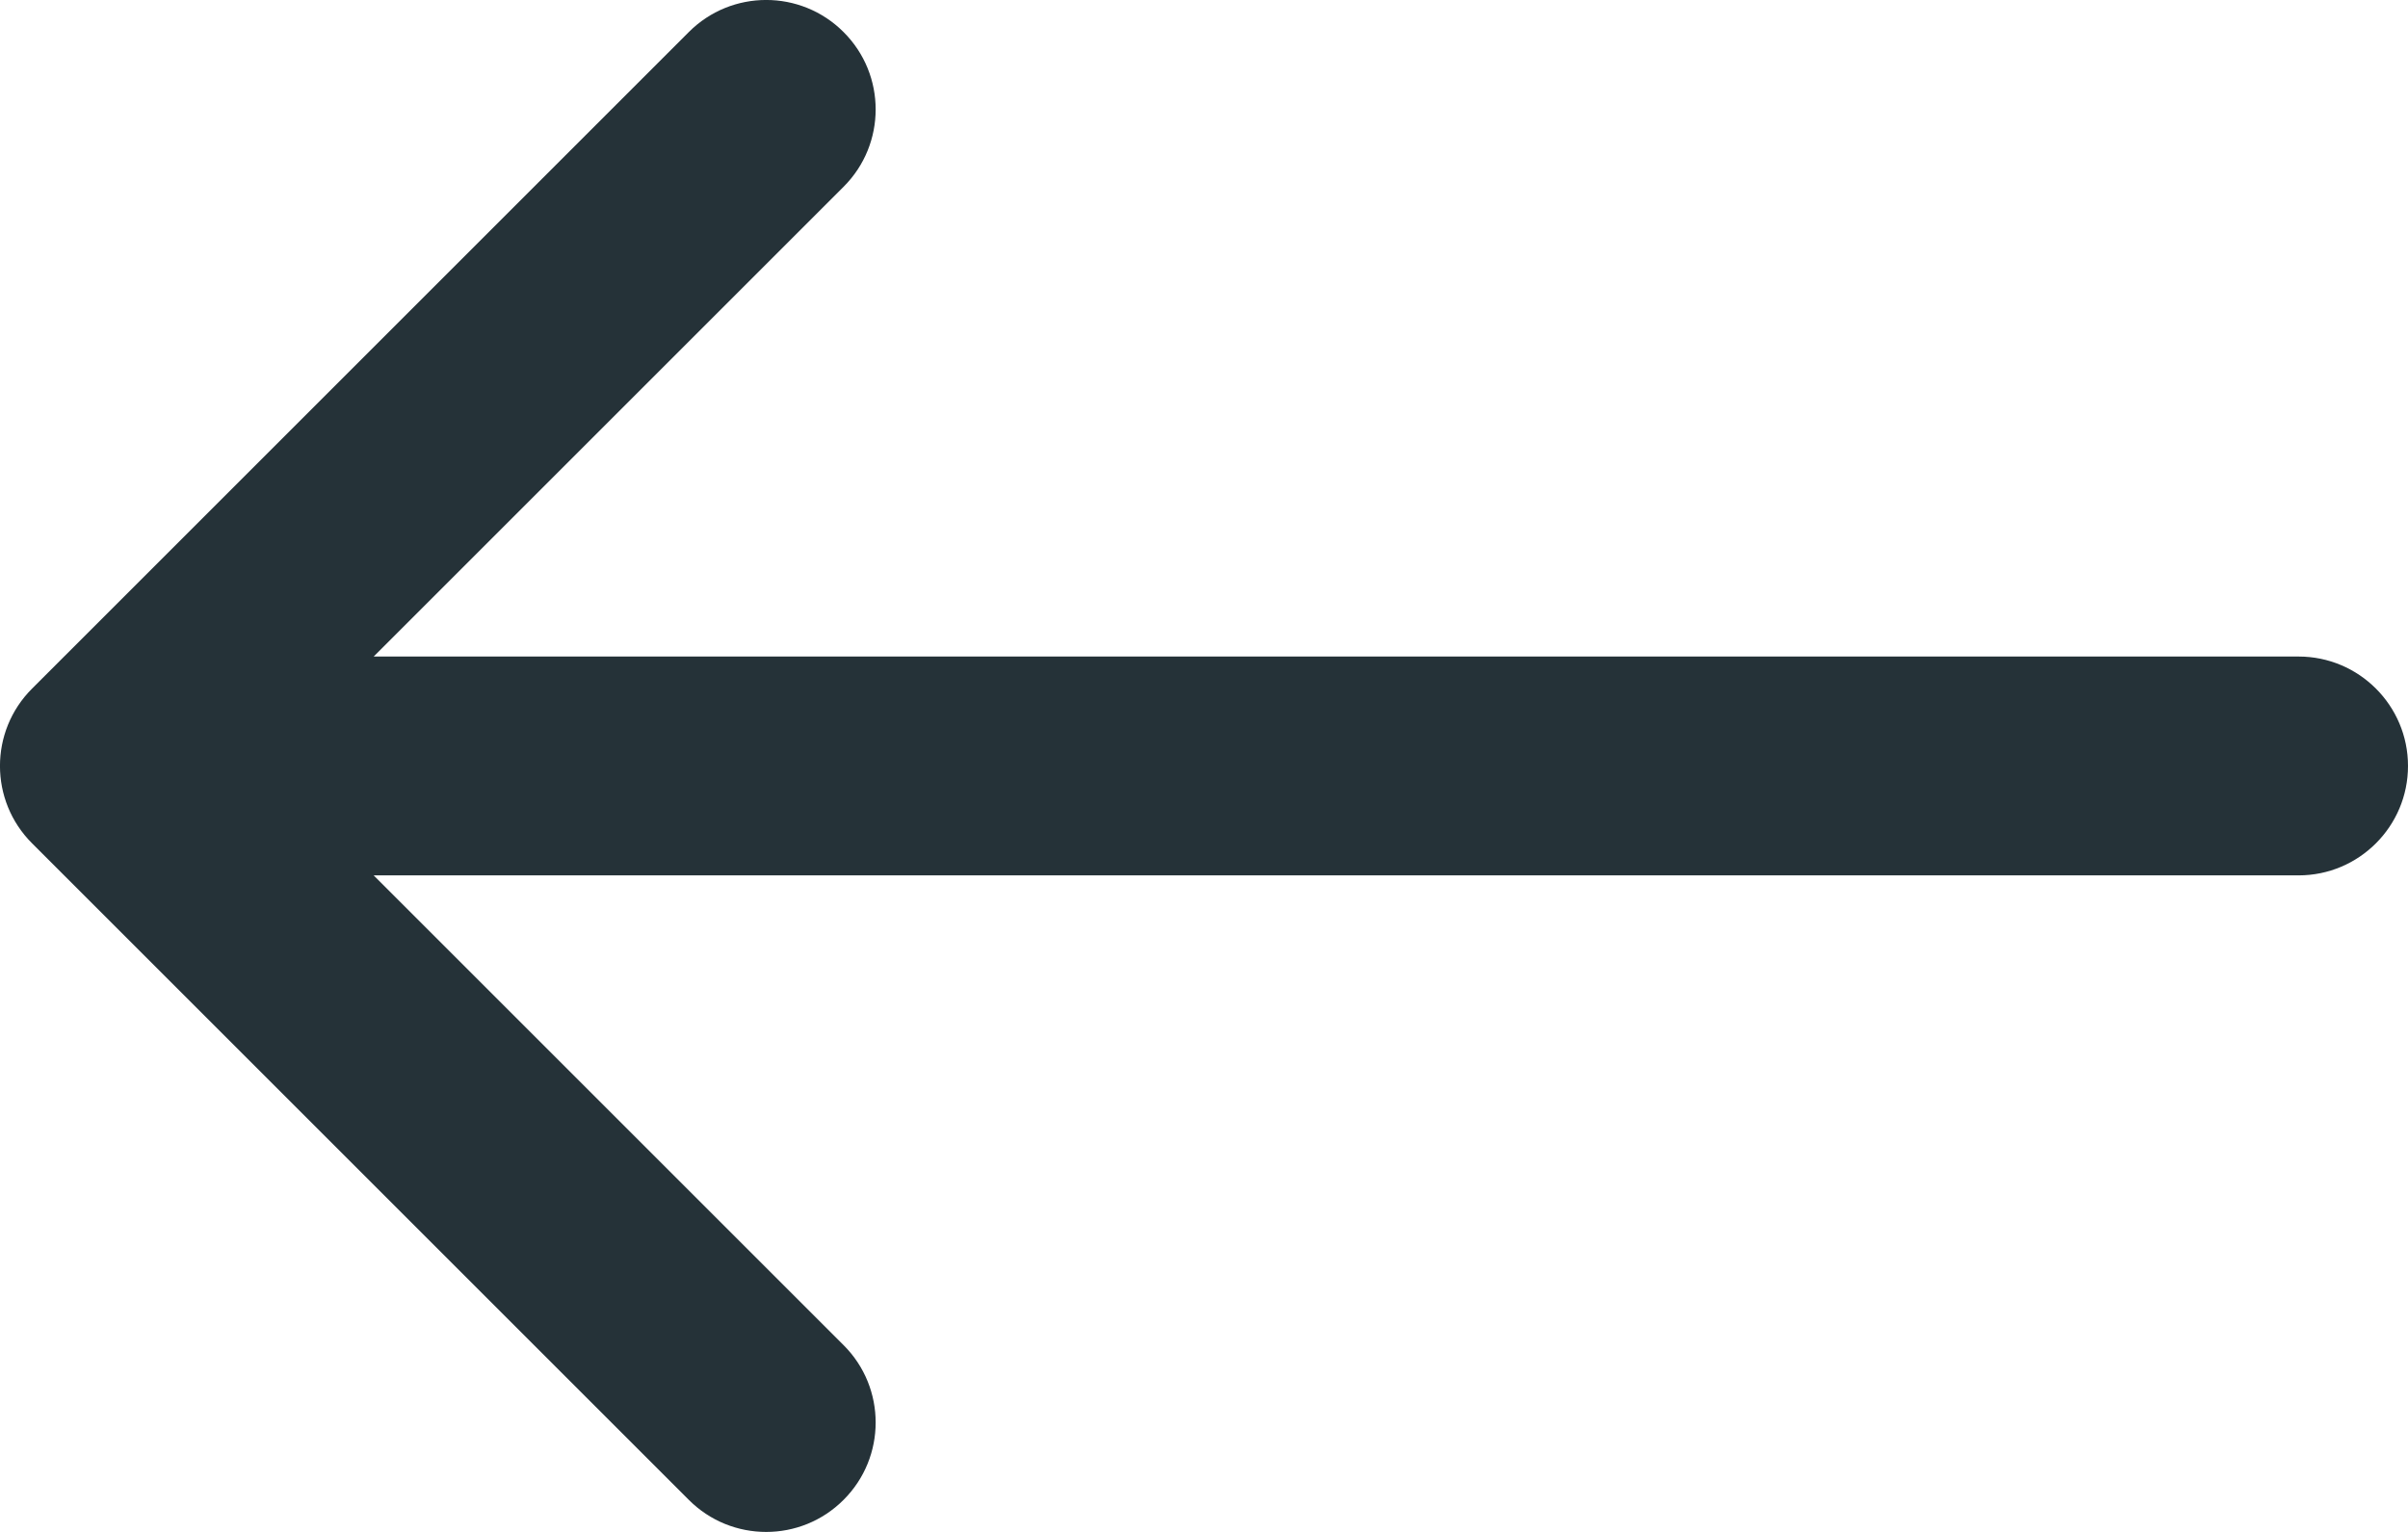
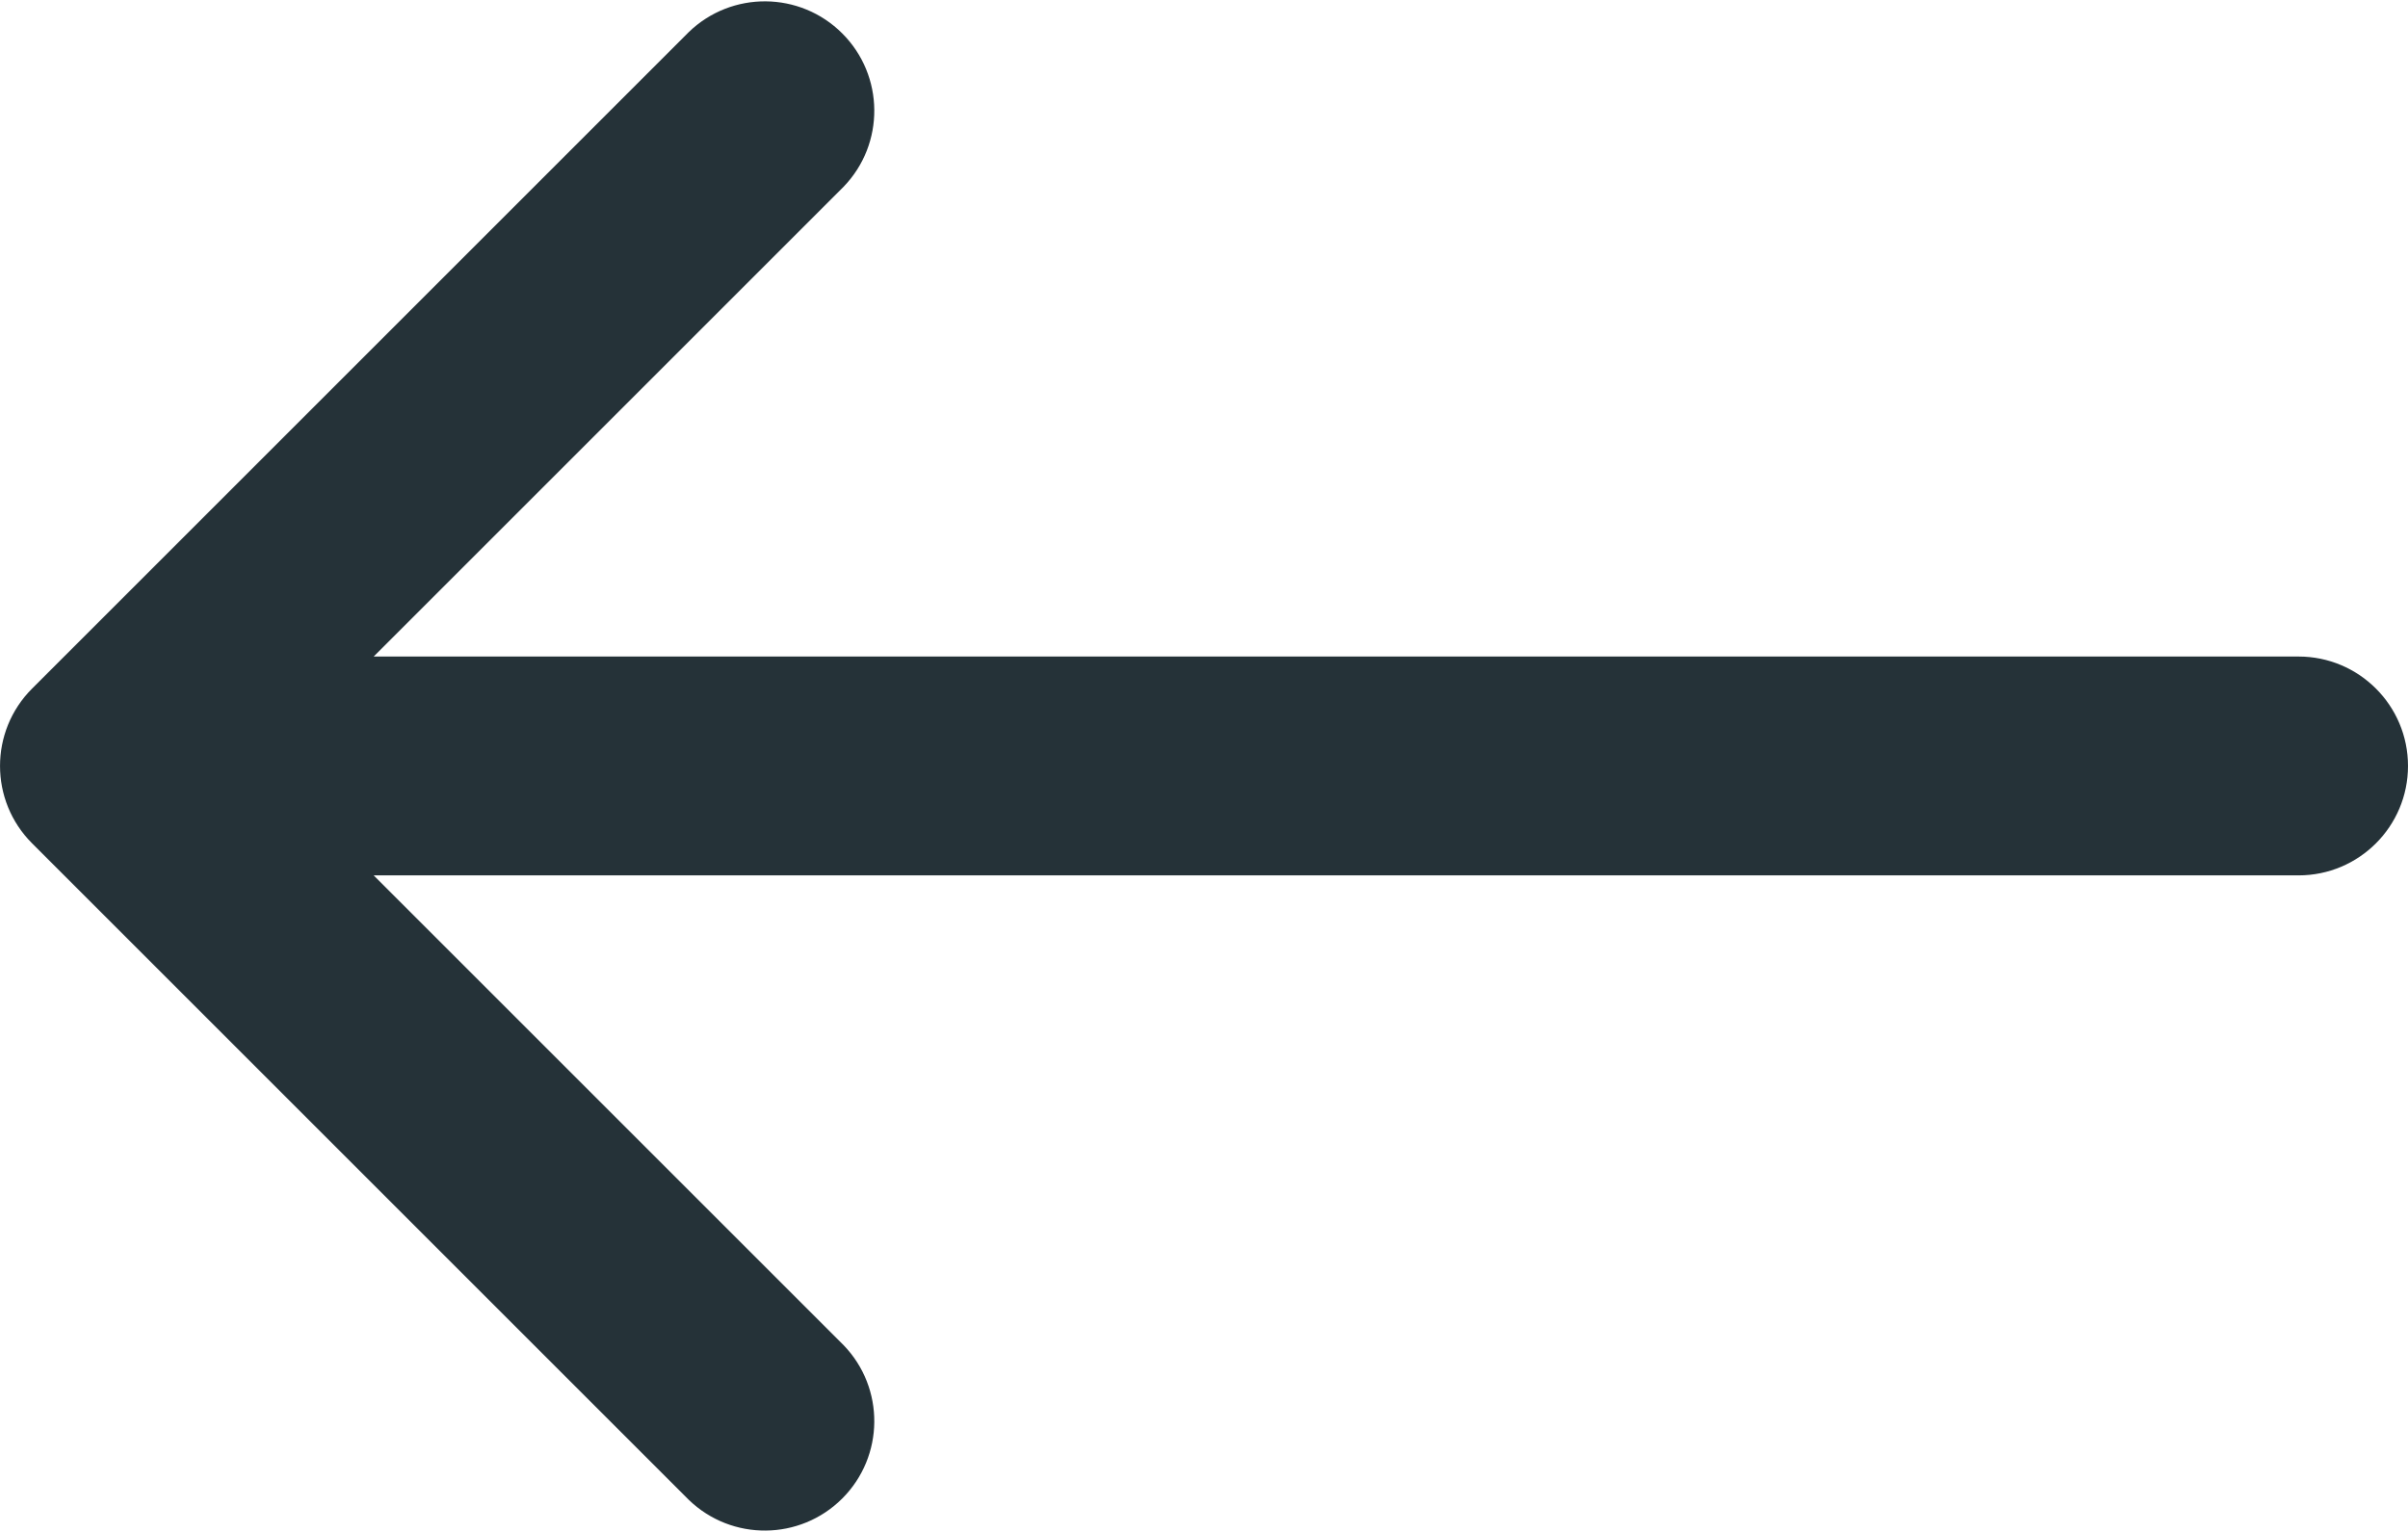
- <svg xmlns="http://www.w3.org/2000/svg" width="22px" height="14px" viewBox="0 0 22 14" version="1.1">
-   <defs />
-   <g id="Item-Page" stroke="none" stroke-width="1" fill="none" fill-rule="evenodd">
-     <g id="New_Item_CARS-+-gradient-and-bullets" transform="translate(-349, -360)" fill-rule="nonzero" fill="#253238">
-       <g id="Product-Image" transform="translate(322, 177)">
-         <g id="ic_arrows" transform="translate(20, 172)">
-           <path d="M25.586,19 L21.293,23.293 C20.902,23.683 20.902,24.317 21.293,24.707 C21.683,25.098 22.317,25.098 22.707,24.707 L28.707,18.707 C29.098,18.317 29.098,17.683 28.707,17.293 L22.707,11.293 C22.317,10.902 21.683,10.902 21.293,11.293 C20.902,11.683 20.902,12.317 21.293,12.707 L25.586,17 L8,17 C7.448,17 7,17.448 7,18 C7,18.552 7.448,19 8,19 L25.586,19 Z" id="ic-:-arrow_left" transform="translate(18, 18) rotate(-180) translate(-18, -18) " />
+ <svg xmlns="http://www.w3.org/2000/svg" width="22" height="14" viewBox="0 0 22 14">
+   <g id="Item-Page" fill="none" fill-rule="evenodd">
+     <g id="New_Item_CARS-+-gradient-and-bullets" transform="translate(-349 -360)" fill-rule="nonzero" fill="#253238">
+       <g id="Product-Image" transform="translate(322 177)">
+         <g id="ic_arrows" transform="translate(20 172)">
+           <path d="M25.586 19l-4.293 4.293a1 1 0 0 0 1.414 1.414l6-6a1 1 0 0 0 0-1.414l-6-6a1 1 0 0 0-1.414 1.414L25.586 17H8a1 1 0 0 0 0 2h17.586z" id="ic-:-arrow_left" transform="rotate(-180 18 18)" />
        </g>
      </g>
    </g>
  </g>
</svg>
